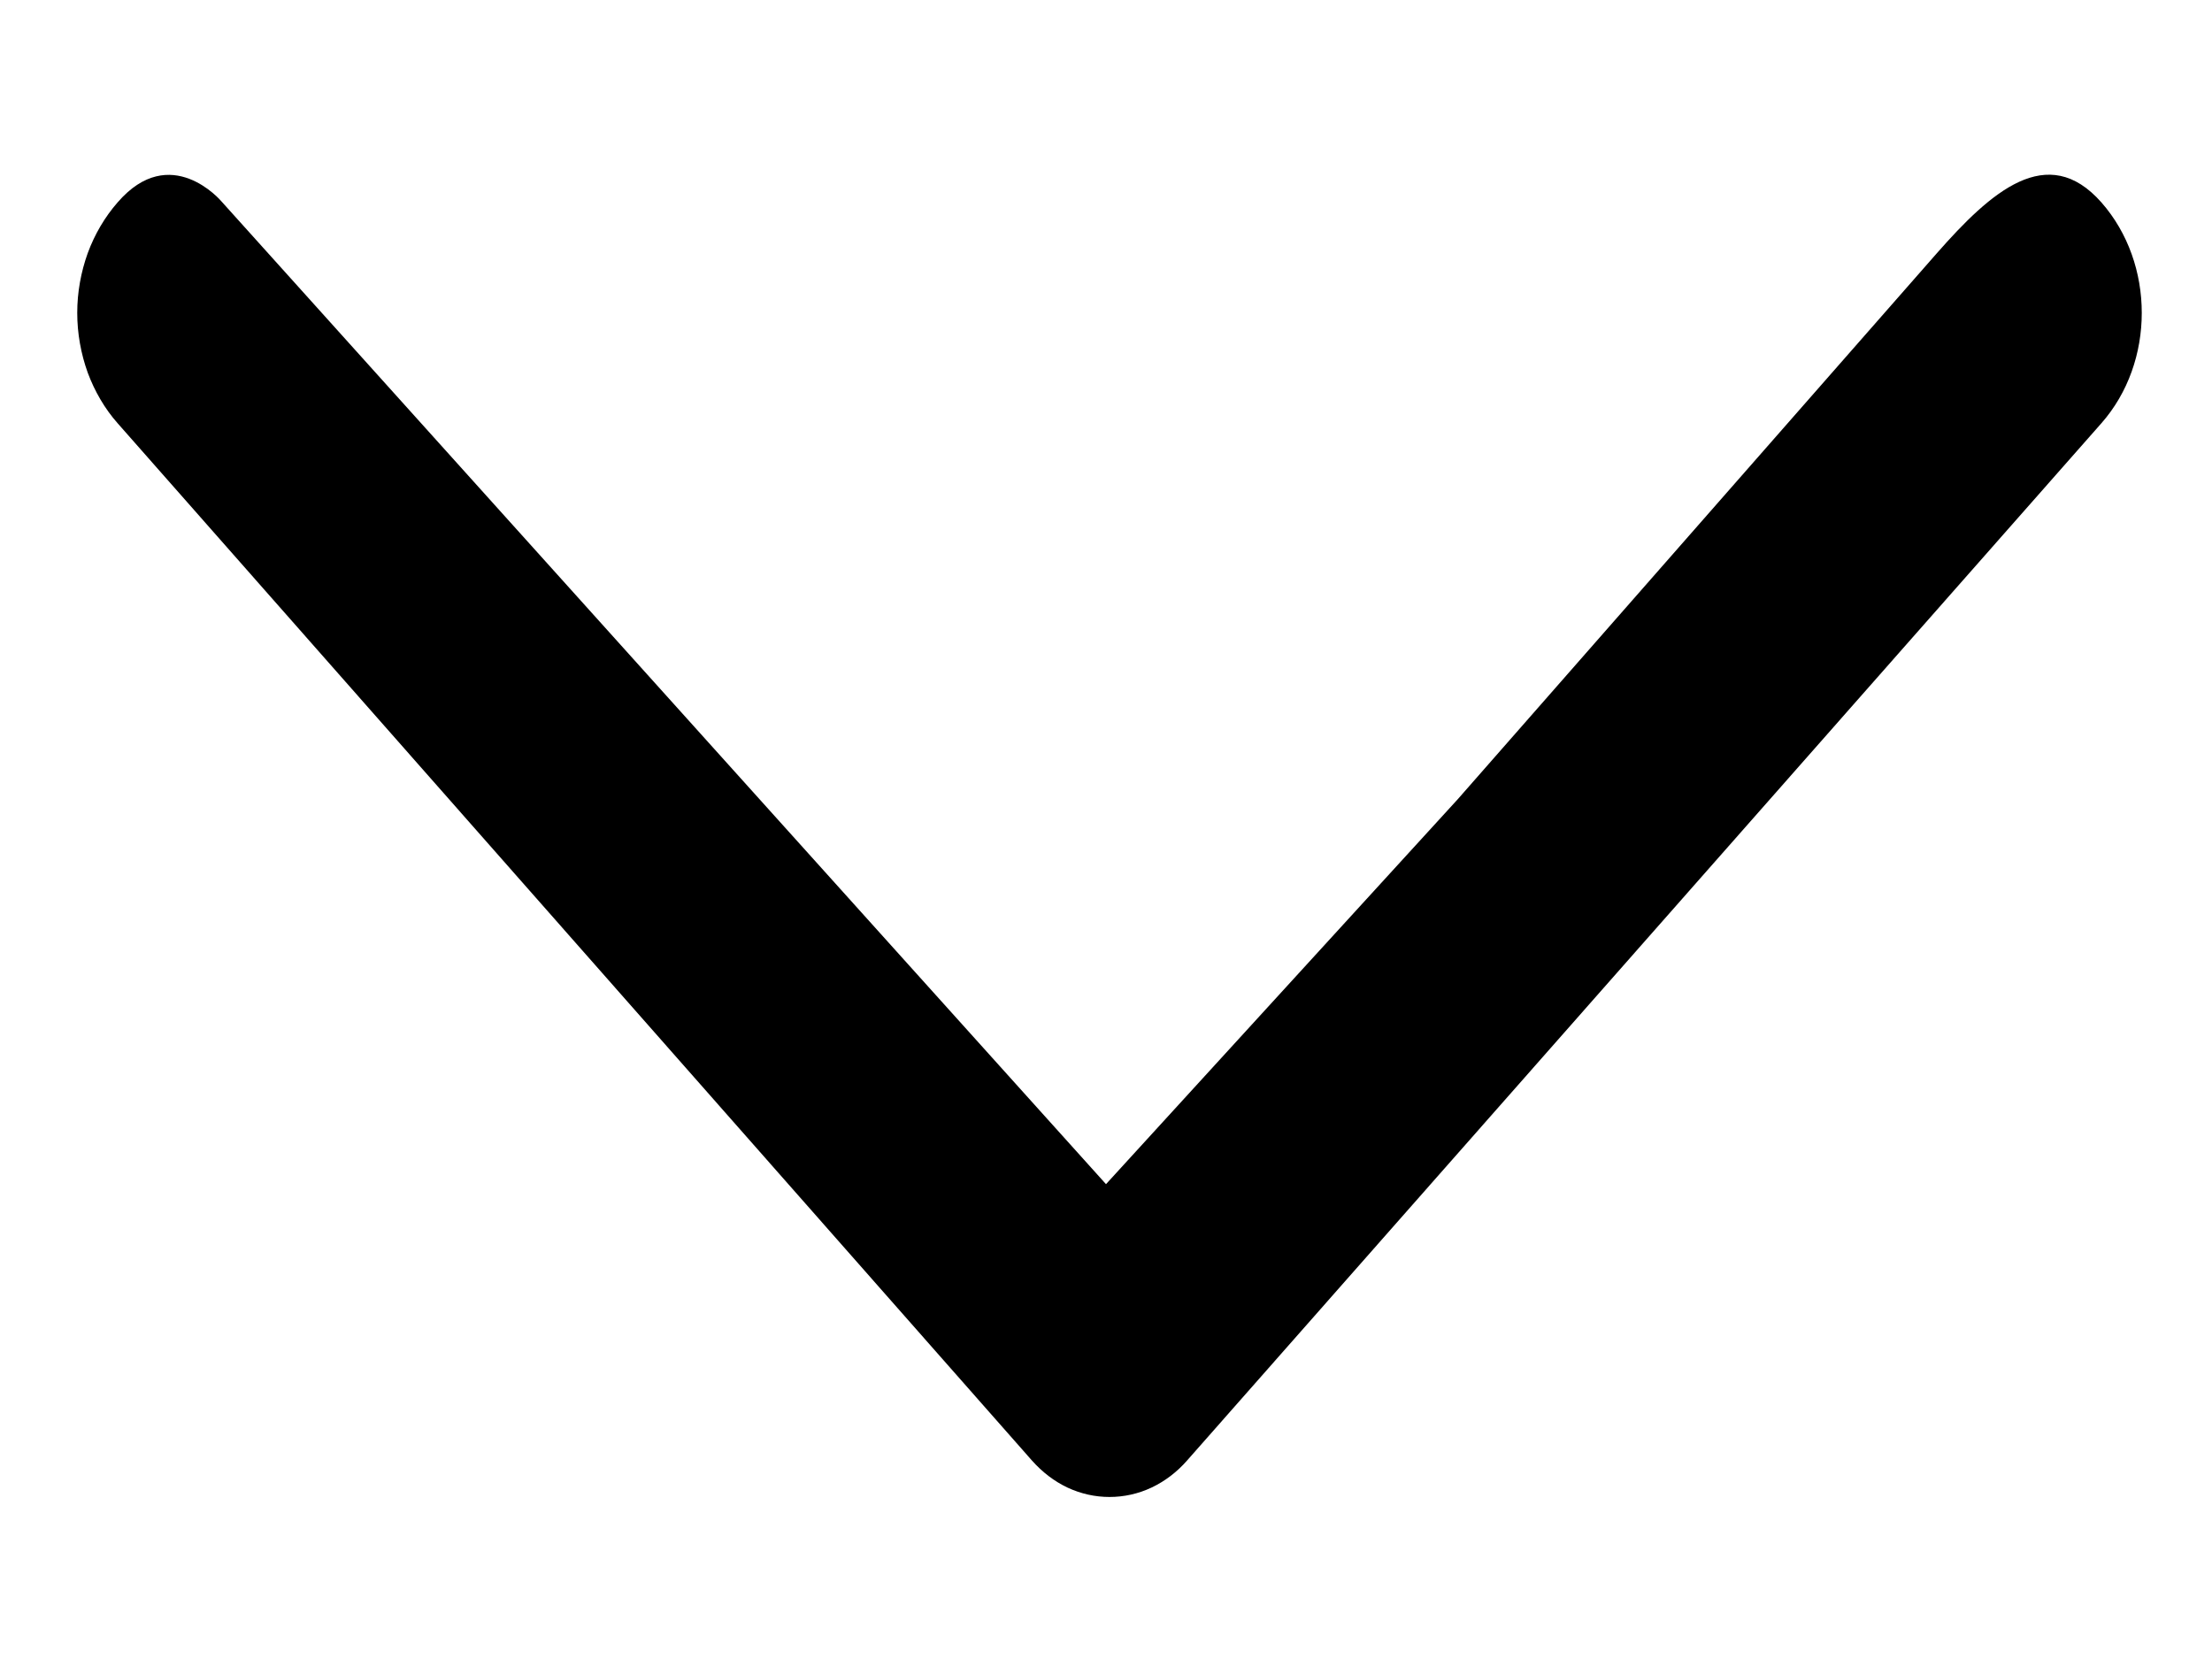
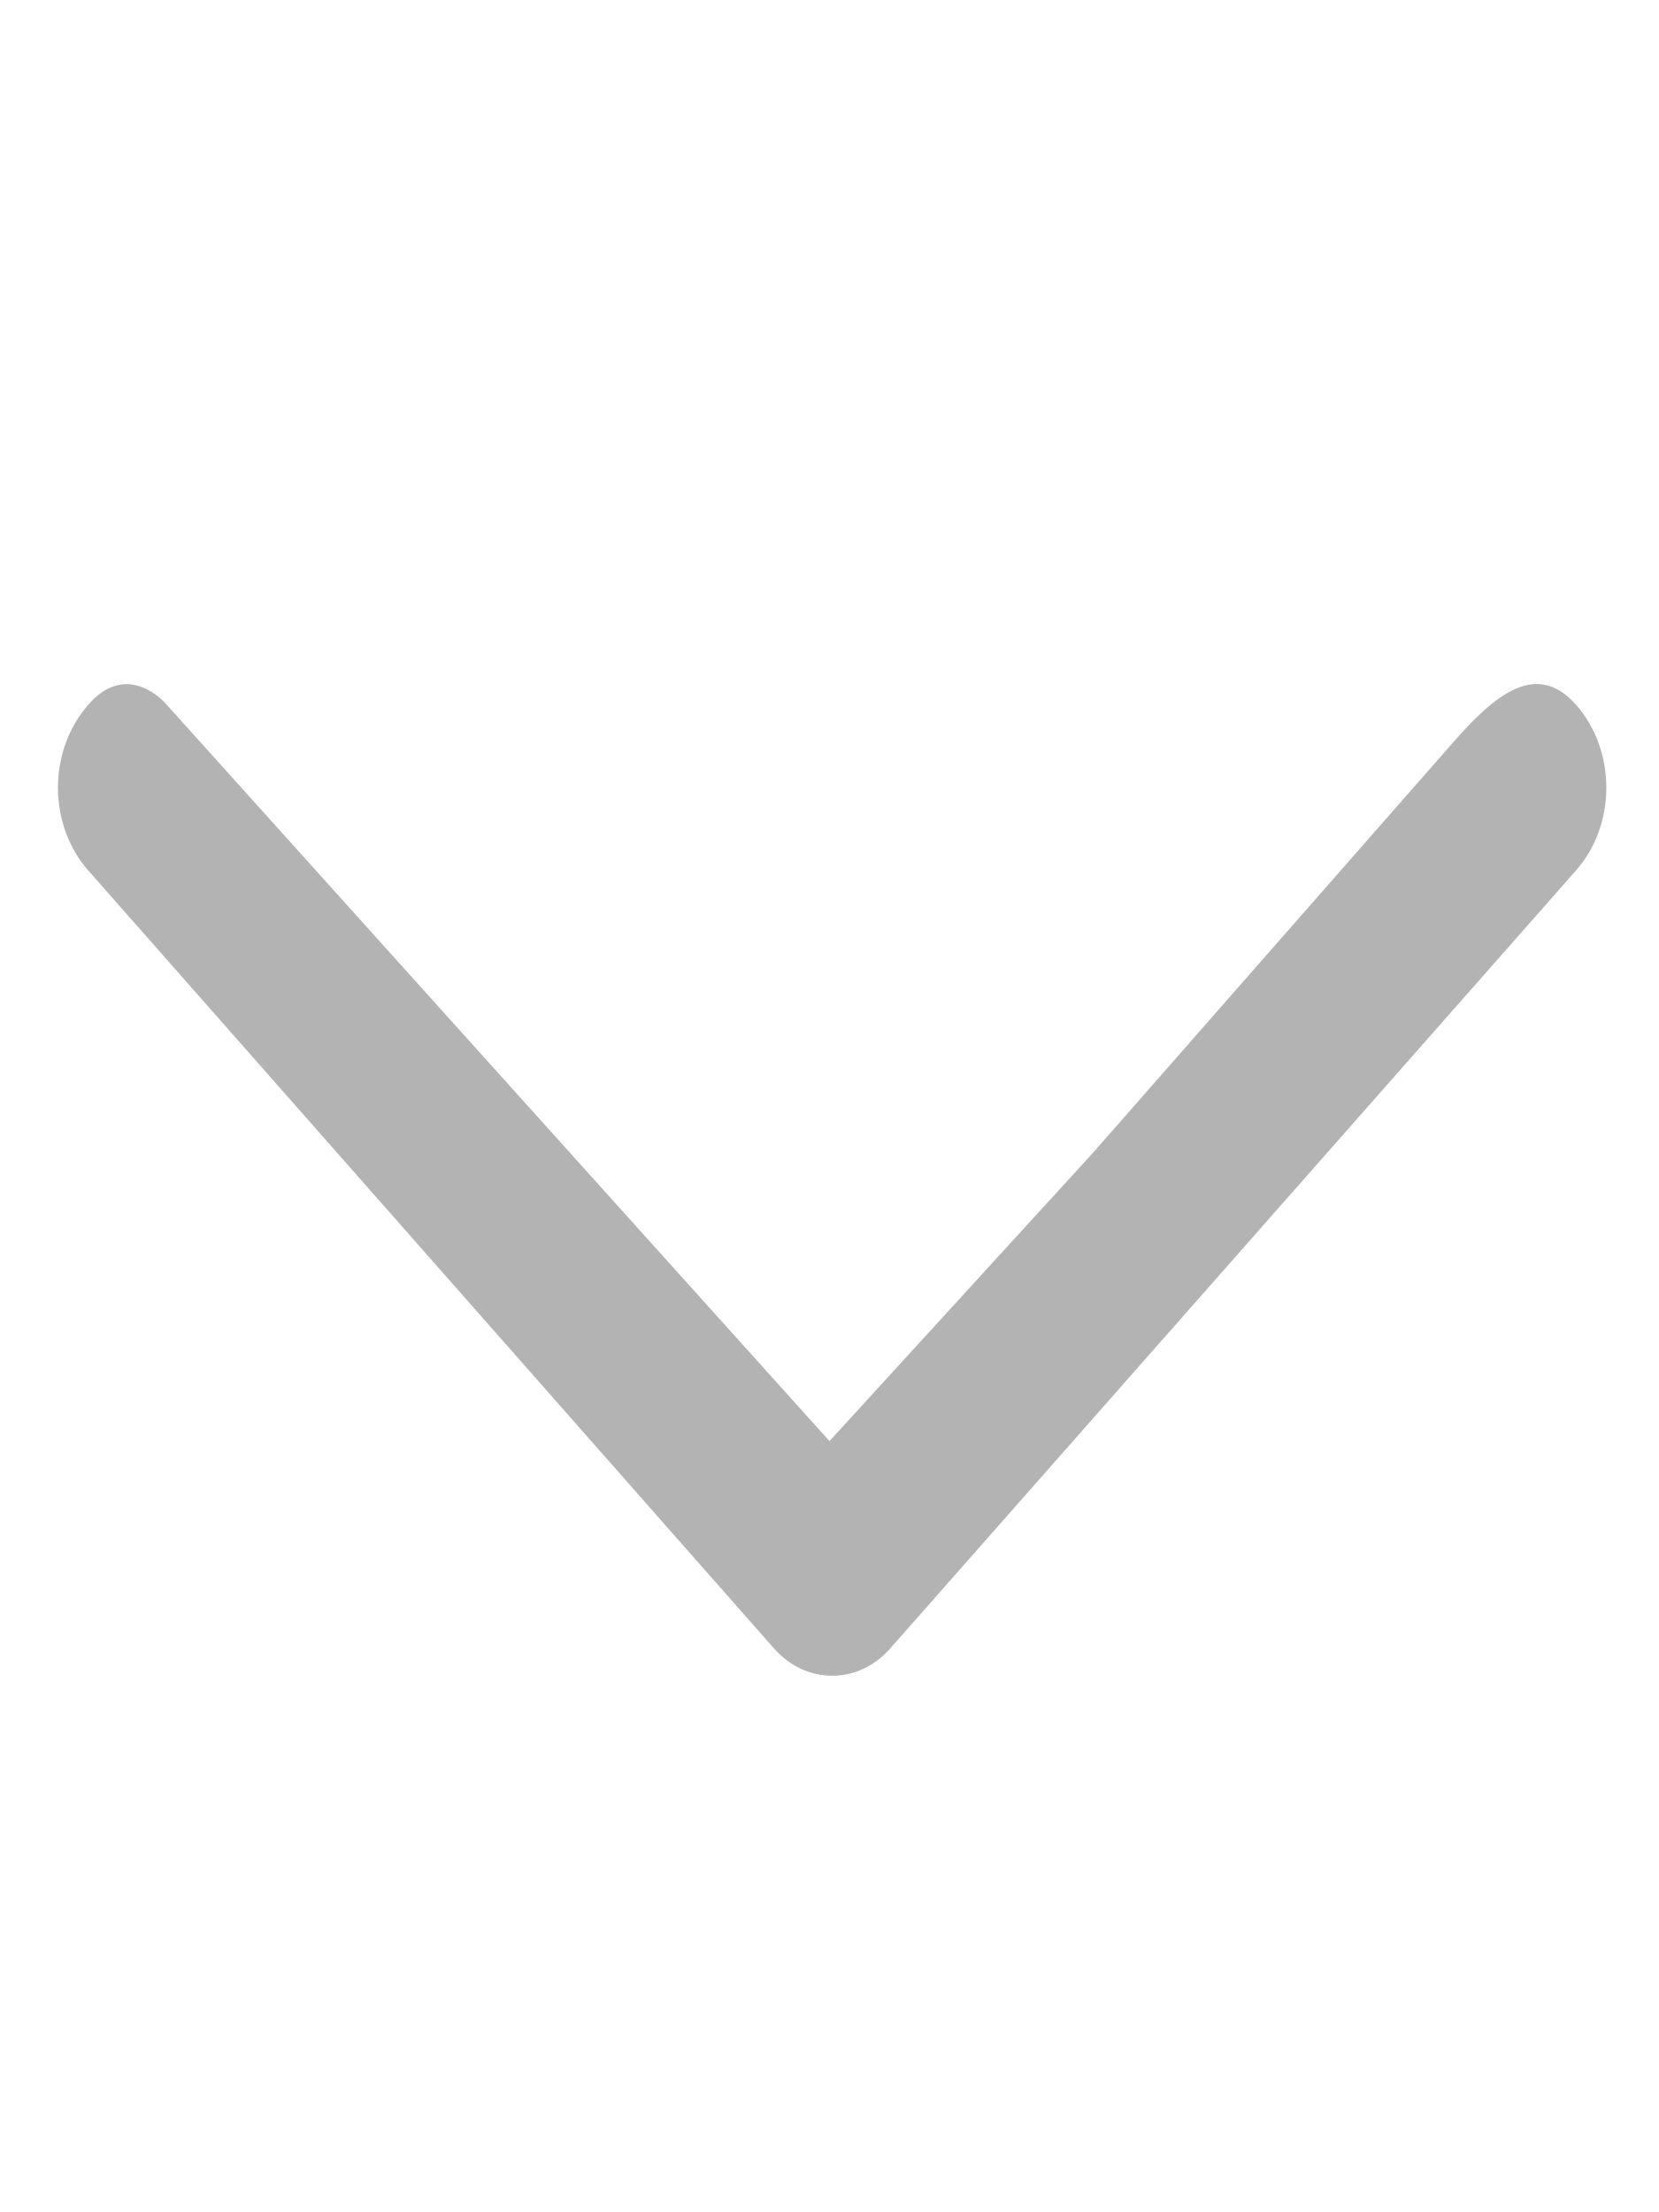
- <svg xmlns="http://www.w3.org/2000/svg" width="12" height="9" viewBox="0 0 12 9" fill="none">
-   <path d="M0.638 1.098C0.569 1.177 0.514 1.27 0.476 1.373C0.439 1.476 0.419 1.586 0.419 1.697C0.419 1.809 0.439 1.919 0.476 2.022C0.514 2.124 0.569 2.218 0.638 2.296L5.598 7.923C5.654 7.986 5.719 8.036 5.791 8.07C5.864 8.104 5.941 8.121 6.019 8.121C6.097 8.121 6.175 8.104 6.247 8.07C6.319 8.036 6.385 7.986 6.44 7.923L11.4 2.296C11.692 1.965 11.692 1.43 11.4 1.098C11.107 0.766 10.8 1.041 10.508 1.373L7.908 4.336L6 6.424L1.2 1.091C1.2 1.091 0.925 0.766 0.638 1.098Z" fill="black" />
+ <svg xmlns="http://www.w3.org/2000/svg" width="12" height="16" viewBox="0 0 12 16" fill="none">
+   <g opacity="0.3">
+     <path d="M0.638 5.098C0.569 5.177 0.514 5.27 0.476 5.373C0.439 5.476 0.419 5.586 0.419 5.697C0.419 5.809 0.439 5.919 0.476 6.022C0.514 6.124 0.569 6.218 0.638 6.296L5.598 11.923C5.654 11.986 5.719 12.036 5.791 12.07C5.864 12.104 5.941 12.121 6.019 12.121C6.097 12.121 6.175 12.104 6.247 12.07C6.319 12.036 6.385 11.986 6.44 11.923L11.4 6.296C11.692 5.965 11.692 5.43 11.4 5.098C11.107 4.766 10.8 5.041 10.508 5.373L7.908 8.336L6 10.424L1.2 5.091C1.2 5.091 0.925 4.766 0.638 5.098Z" fill="black" />
+   </g>
</svg>
